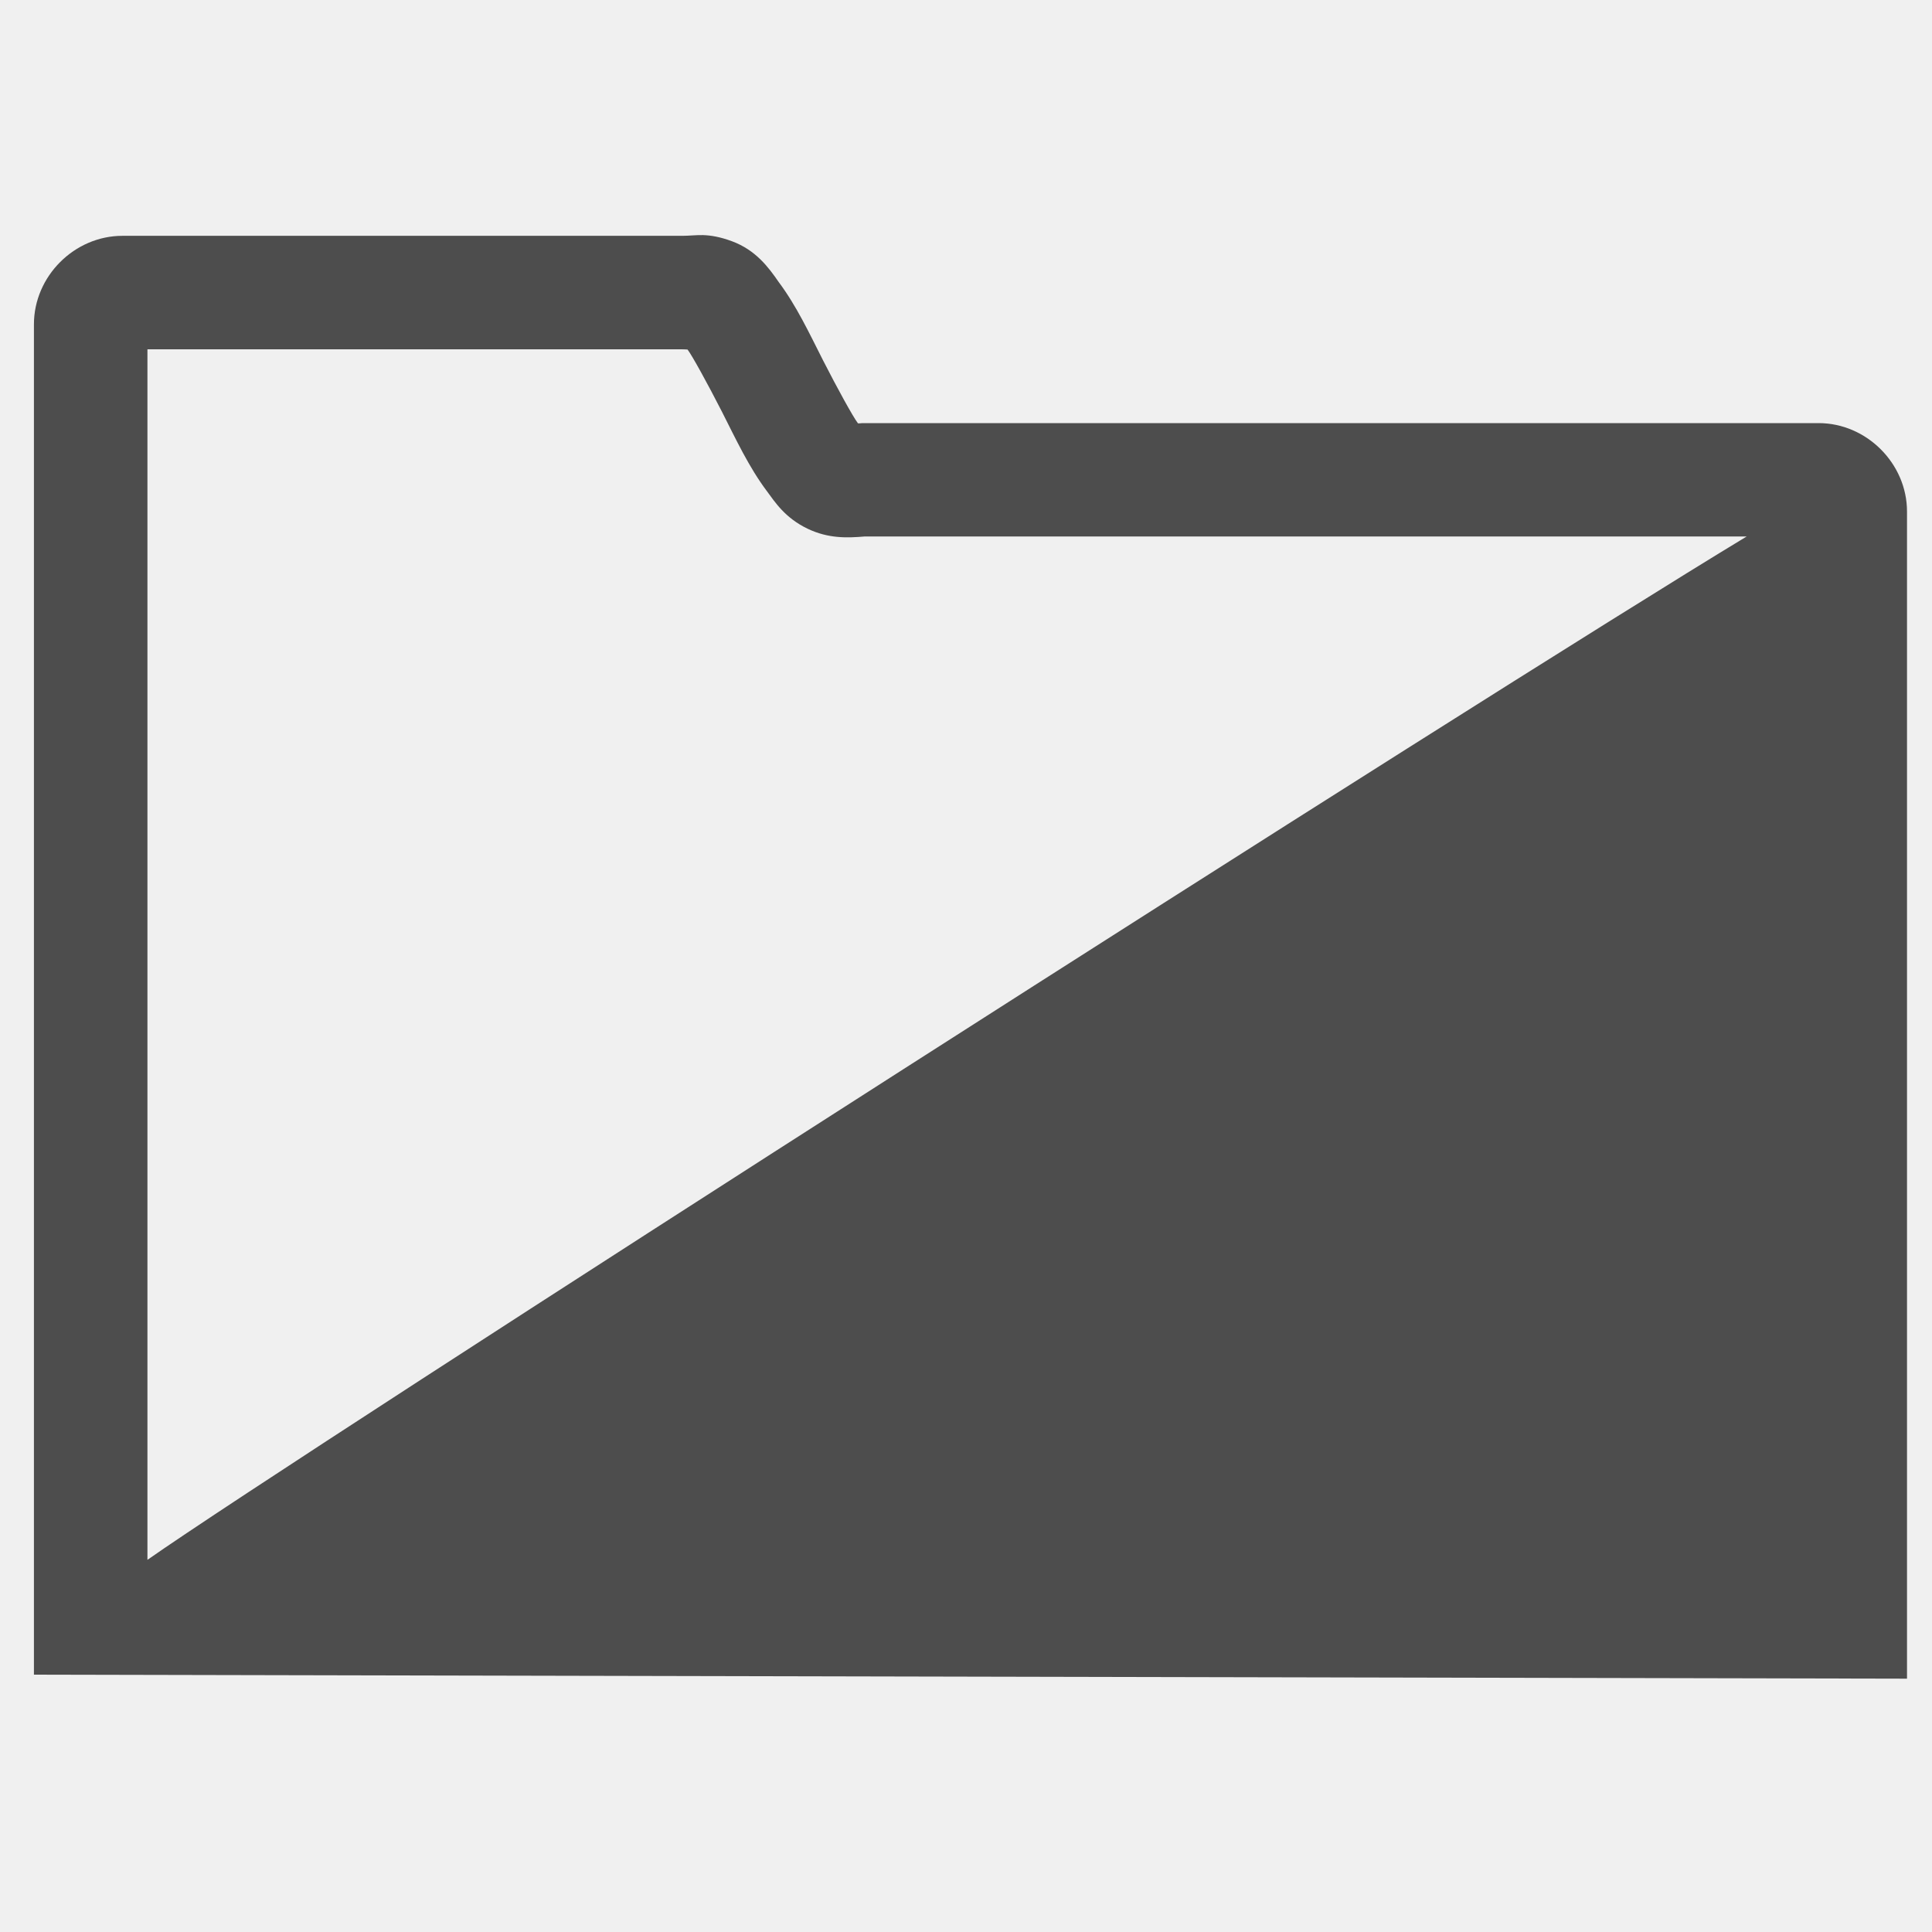
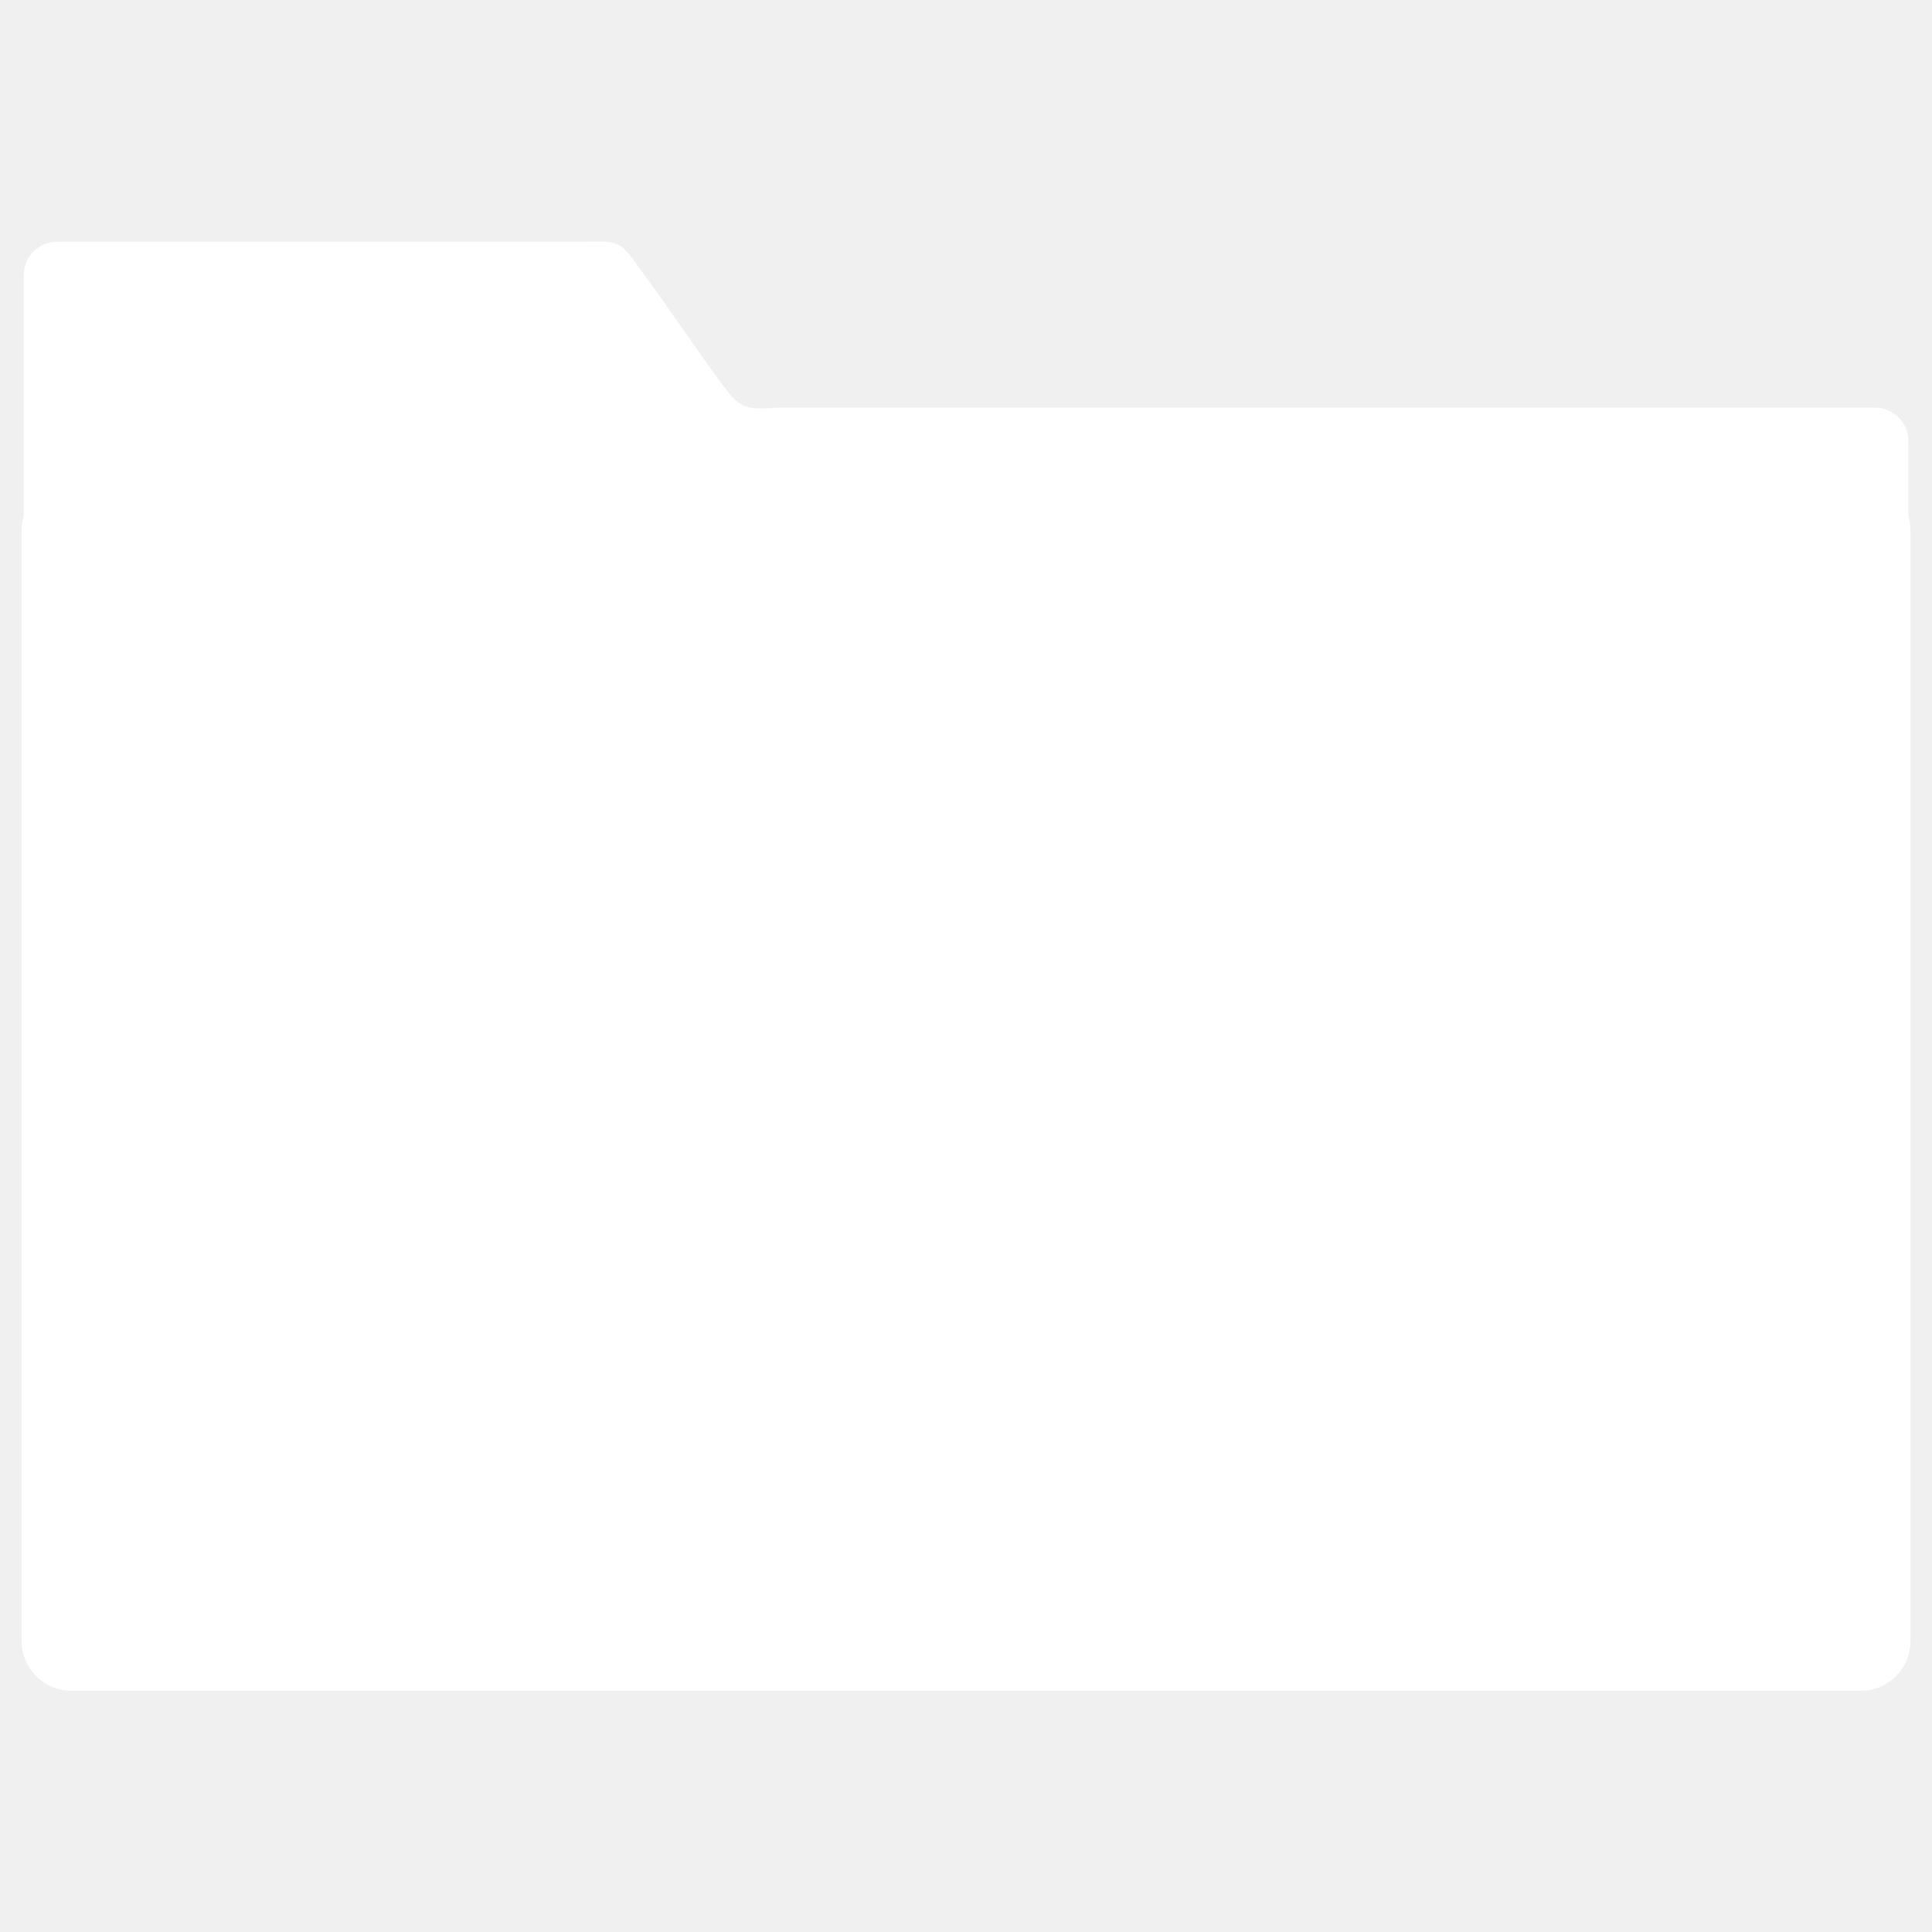
<svg xmlns="http://www.w3.org/2000/svg" viewBox="0 0 16 16">
-   <defs id="defs3051">
-     <style type="text/css" id="current-color-scheme">
-       .ColorScheme-Text {
-         color:#4d4d4d;
-       }
-       </style>
-   </defs>
-   <path style="fill:currentColor;fill-opacity:1;stroke:none" class="ColorScheme-Text" d="M 5.822 1.947 C 5.758 1.946 5.706 1.953 5.652 1.953 L 1.014 1.953 C 0.616 1.953 0.281 2.288 0.281 2.686 L 0.281 13.869 L 15.793 13.902 L 15.793 4.236 C 15.793 3.839 15.458 3.504 15.061 3.504 L 7.141 3.504 L 7.119 3.506 C 7.109 3.507 7.114 3.505 7.105 3.506 L 7.104 3.504 C 7.063 3.45 6.934 3.215 6.816 2.984 C 6.7 2.755 6.595 2.531 6.449 2.336 C 6.365 2.214 6.259 2.071 6.062 1.998 C 5.962 1.961 5.886 1.949 5.822 1.947 z M 1.221 2.893 L 5.652 2.893 C 5.675 2.893 5.678 2.894 5.695 2.895 L 5.695 2.896 C 5.732 2.945 5.861 3.179 5.979 3.41 C 6.096 3.641 6.203 3.87 6.35 4.066 C 6.418 4.158 6.501 4.289 6.689 4.379 C 6.861 4.461 7.016 4.455 7.16 4.443 L 14.465 4.443 C 12.276 5.767 2.441 12.061 1.221 12.918 L 1.221 2.893 z " />
+   <g transform="matrix(.04235 0 0 .04193 12.359-25.862)" fill="#60aae5" stroke="#4f96d1">
+     <g fill="#fff">
+       <path transform="matrix(.7872 0 0 .79524 415.34 430.11)" d="m-884.1 294.78c-4.626 0-8.349 3.718-8.349 8.335v119.41l468.19 1v-79.2c0-4.618-3.724-8.335-8.35-8.335h-272.65c-8.51.751-9.607-.377-13.812-5.981-5.964-7.968-14.969-21.443-20.84-29.21-4.712-6.805-5.477-6.02-13.292-6.02z" stroke="none" color="#000" />
+       <path d="m.588 4.07c-.178 0-.32.142-.32.32v9.199c0 .178.142.32.32.32h14.824c.178 0 .32-.142.32-.32v-9.199c0-.178-.142-.32-.32-.32z" transform="matrix(23.61017 0 0 23.85134-291.8 616.81)" stroke="#aaa" stroke-width=".079" />
+     </g>
+     <rect transform="matrix(.7872 0 0 .79524 415.34 430.11)" y="356.85" x="-890.28" height="295.13" width="463.85" fill="none" stroke="#fff" stroke-linejoin="round" stroke-linecap="round" stroke-width="5.376" rx="9.63" />
+   </g>
</svg>
